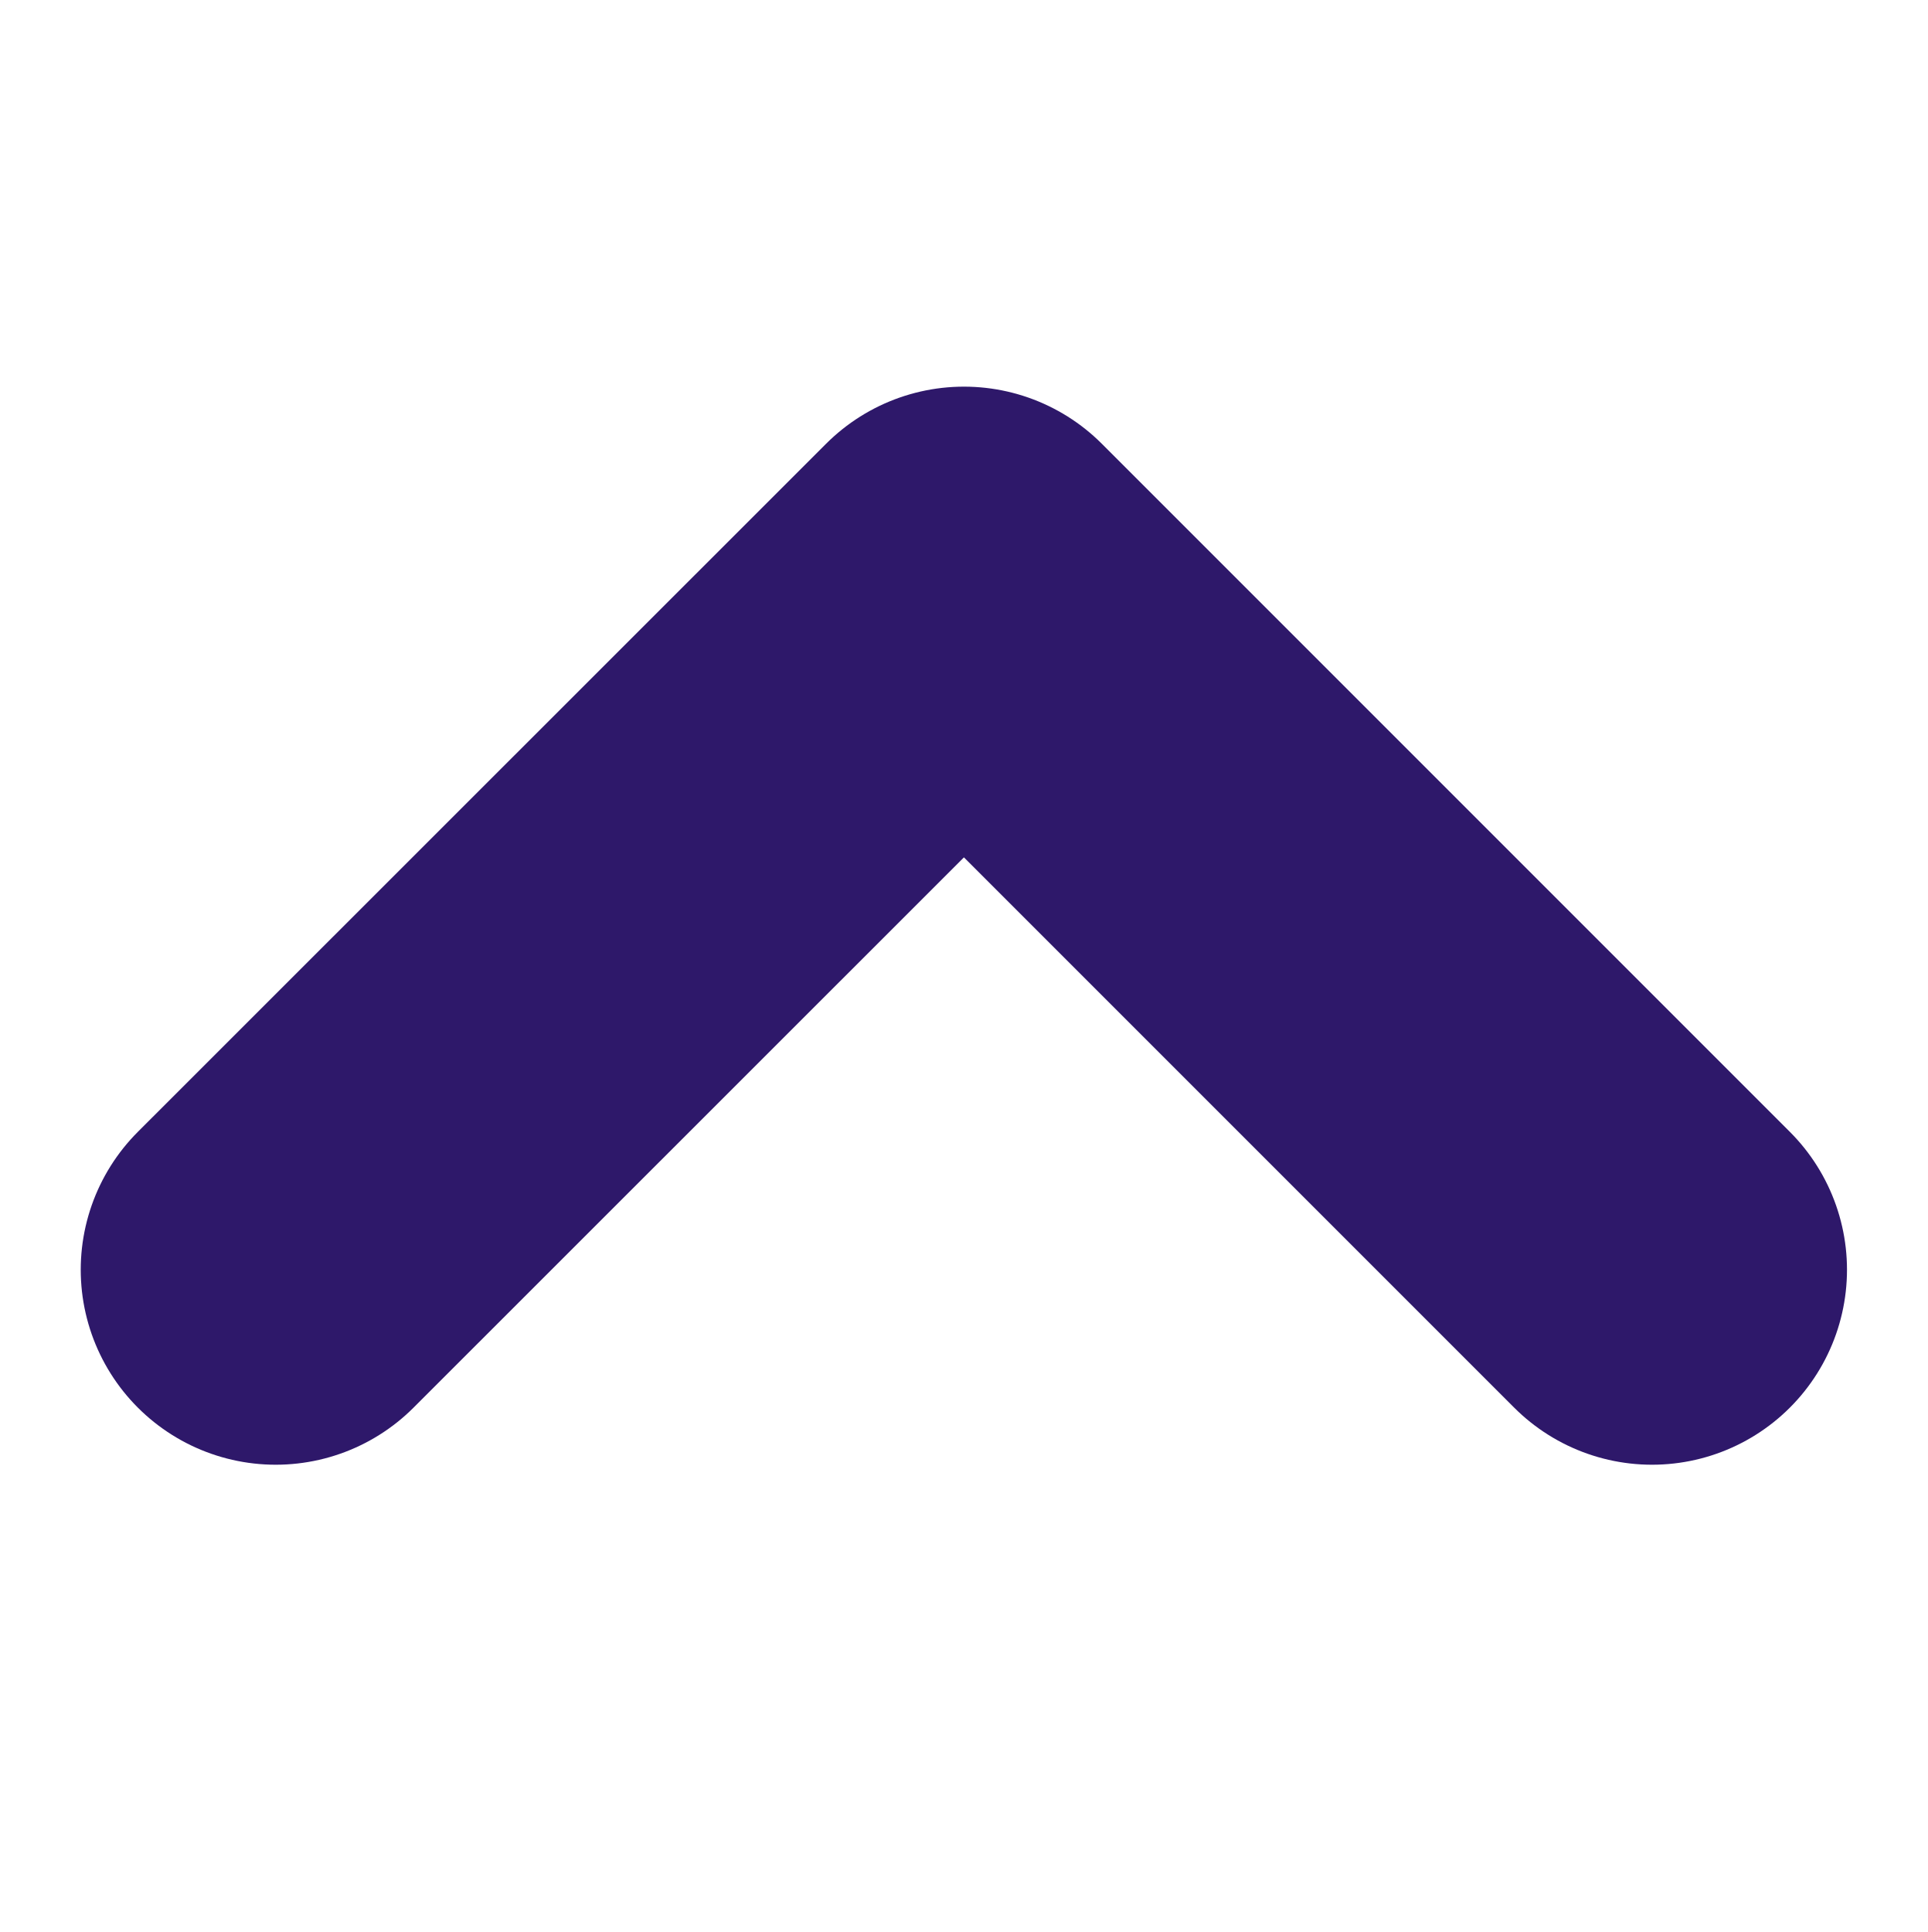
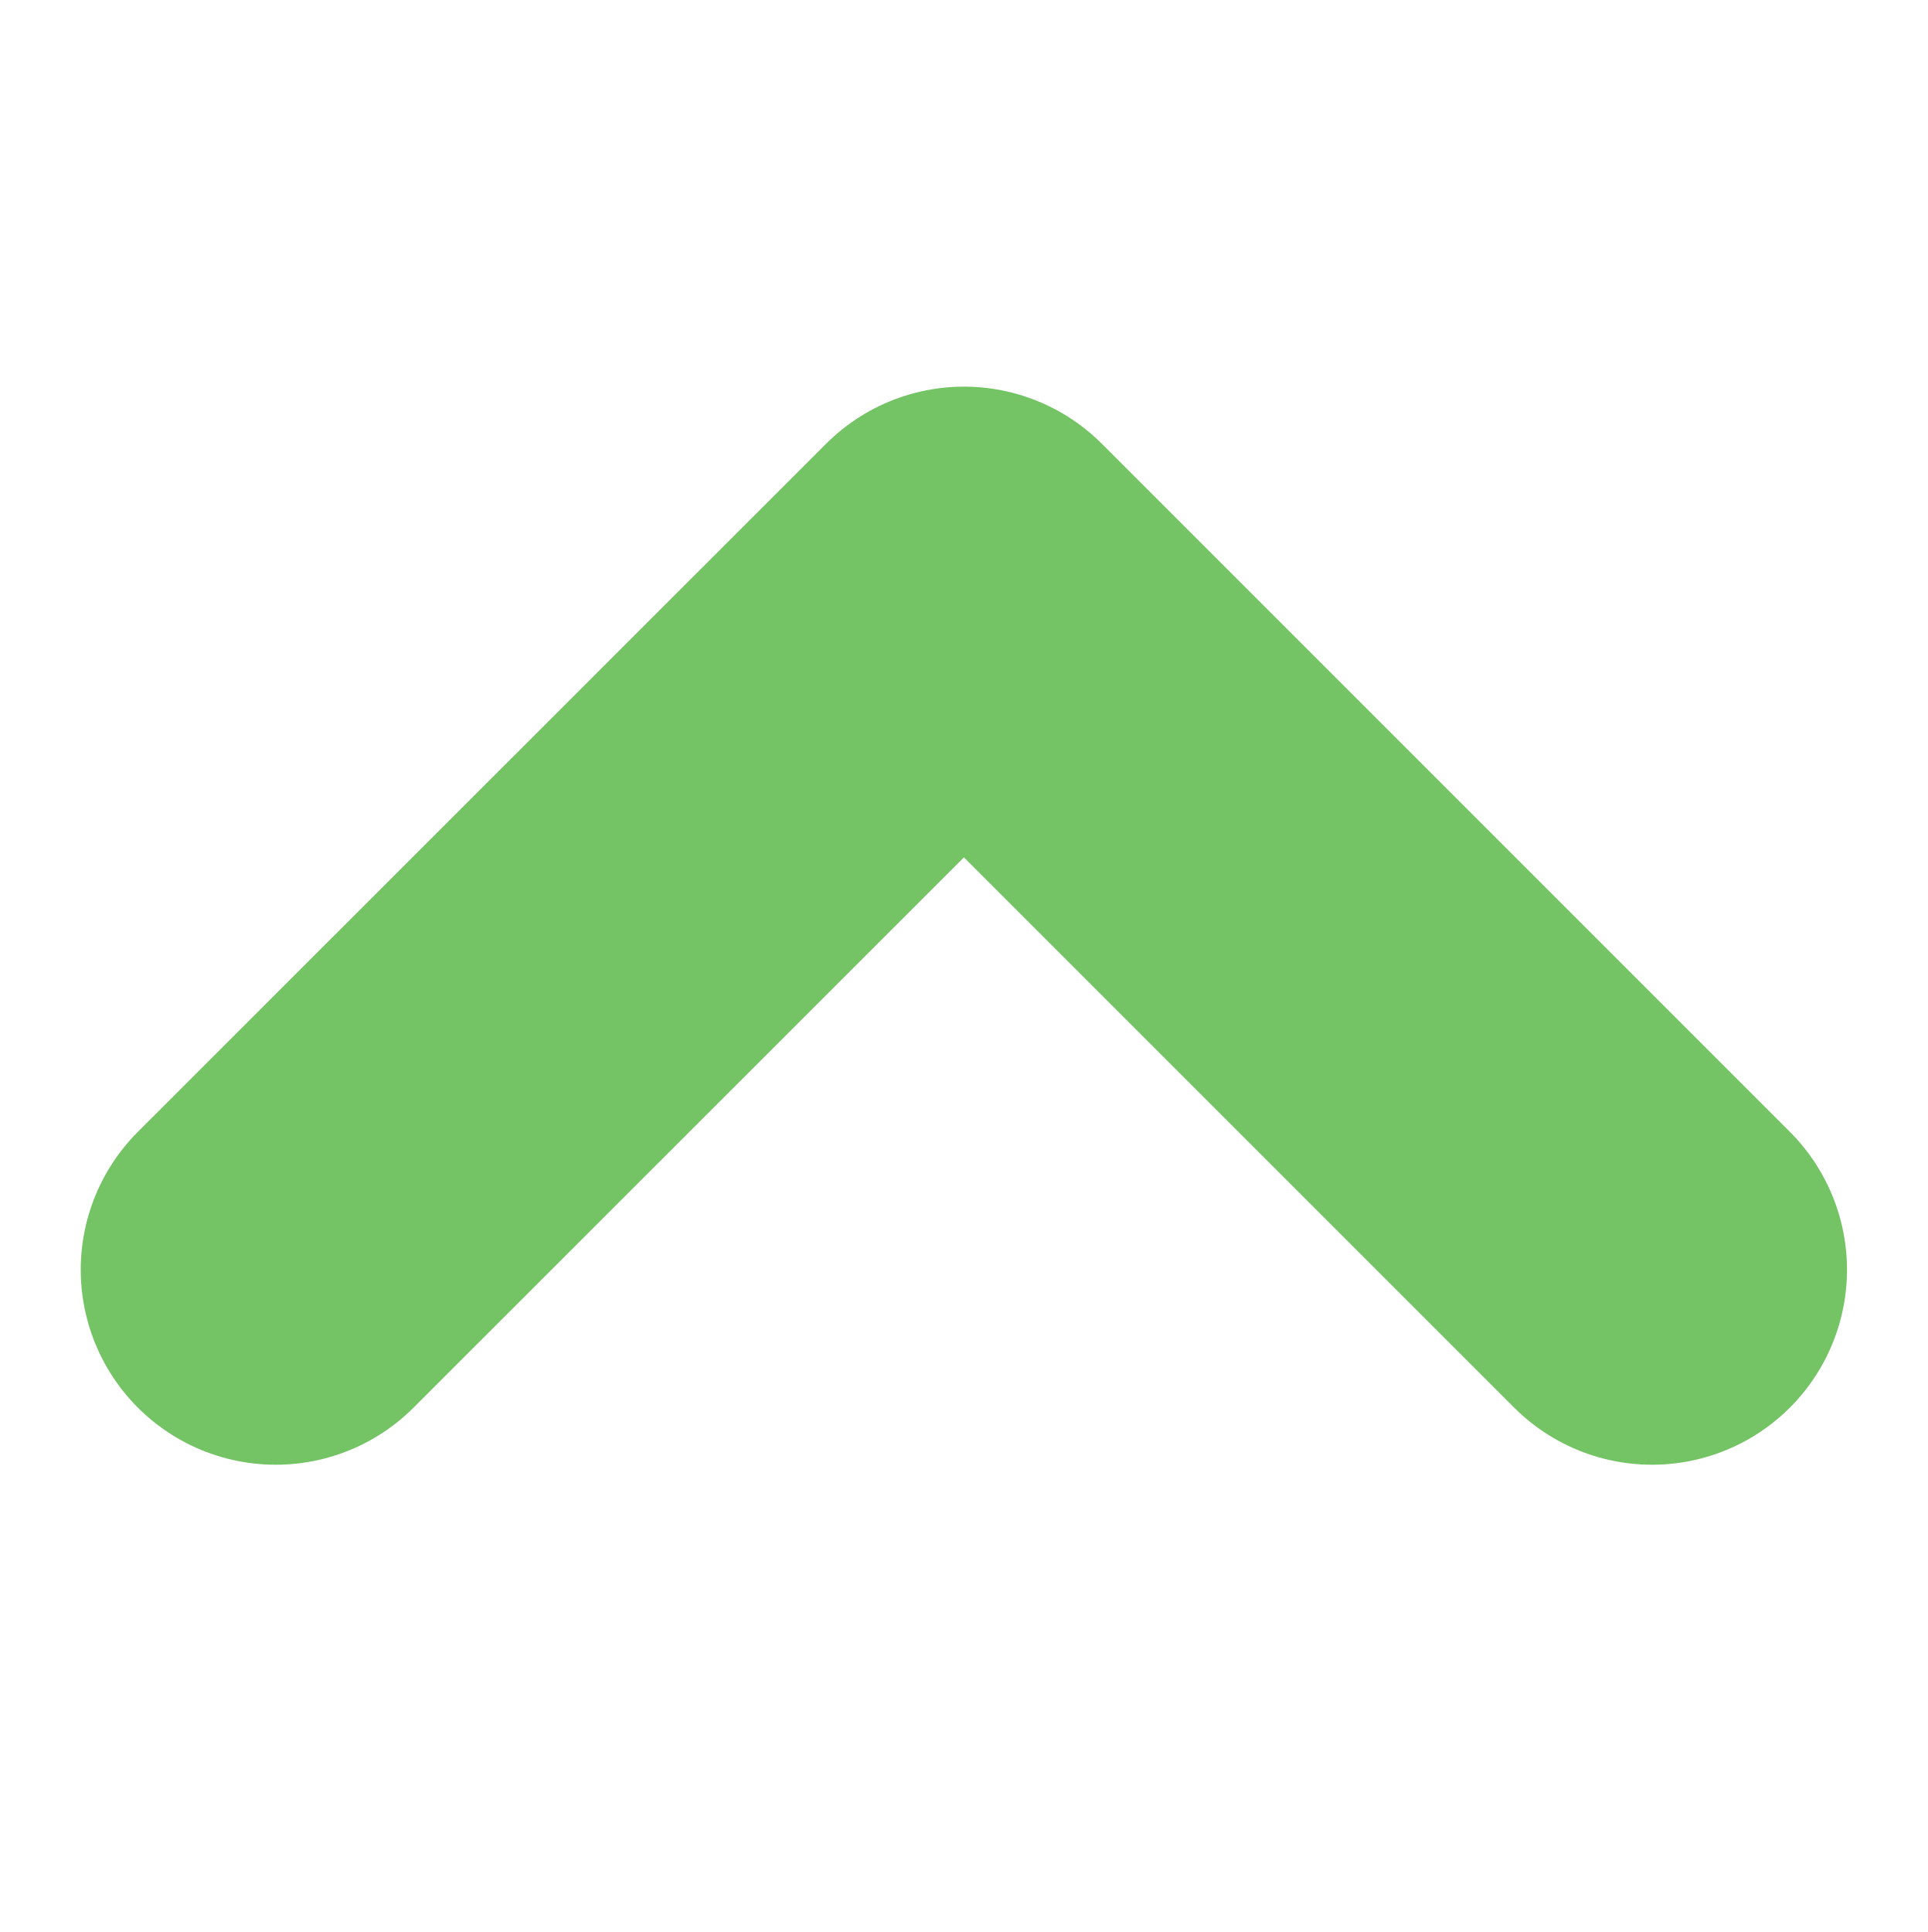
<svg xmlns="http://www.w3.org/2000/svg" width="25.887" height="25.943" viewBox="0 0 9.887 5.943">
-   <path id="Path_157" data-name="Path 157" d="M6502.544,2805l3.529,3.53-3.529,3.529" transform="translate(-2803.586 6507.073) rotate(-90)" fill="none" stroke="#2E186A" stroke-linecap="round" stroke-linejoin="round" stroke-width="2" />
+   <path id="Path_157" data-name="Path 157" d="M6502.544,2805l3.529,3.53-3.529,3.529" transform="translate(-2803.586 6507.073) rotate(-90)" fill="none" stroke="#74C365" stroke-linecap="round" stroke-linejoin="round" stroke-width="2" />
</svg>
